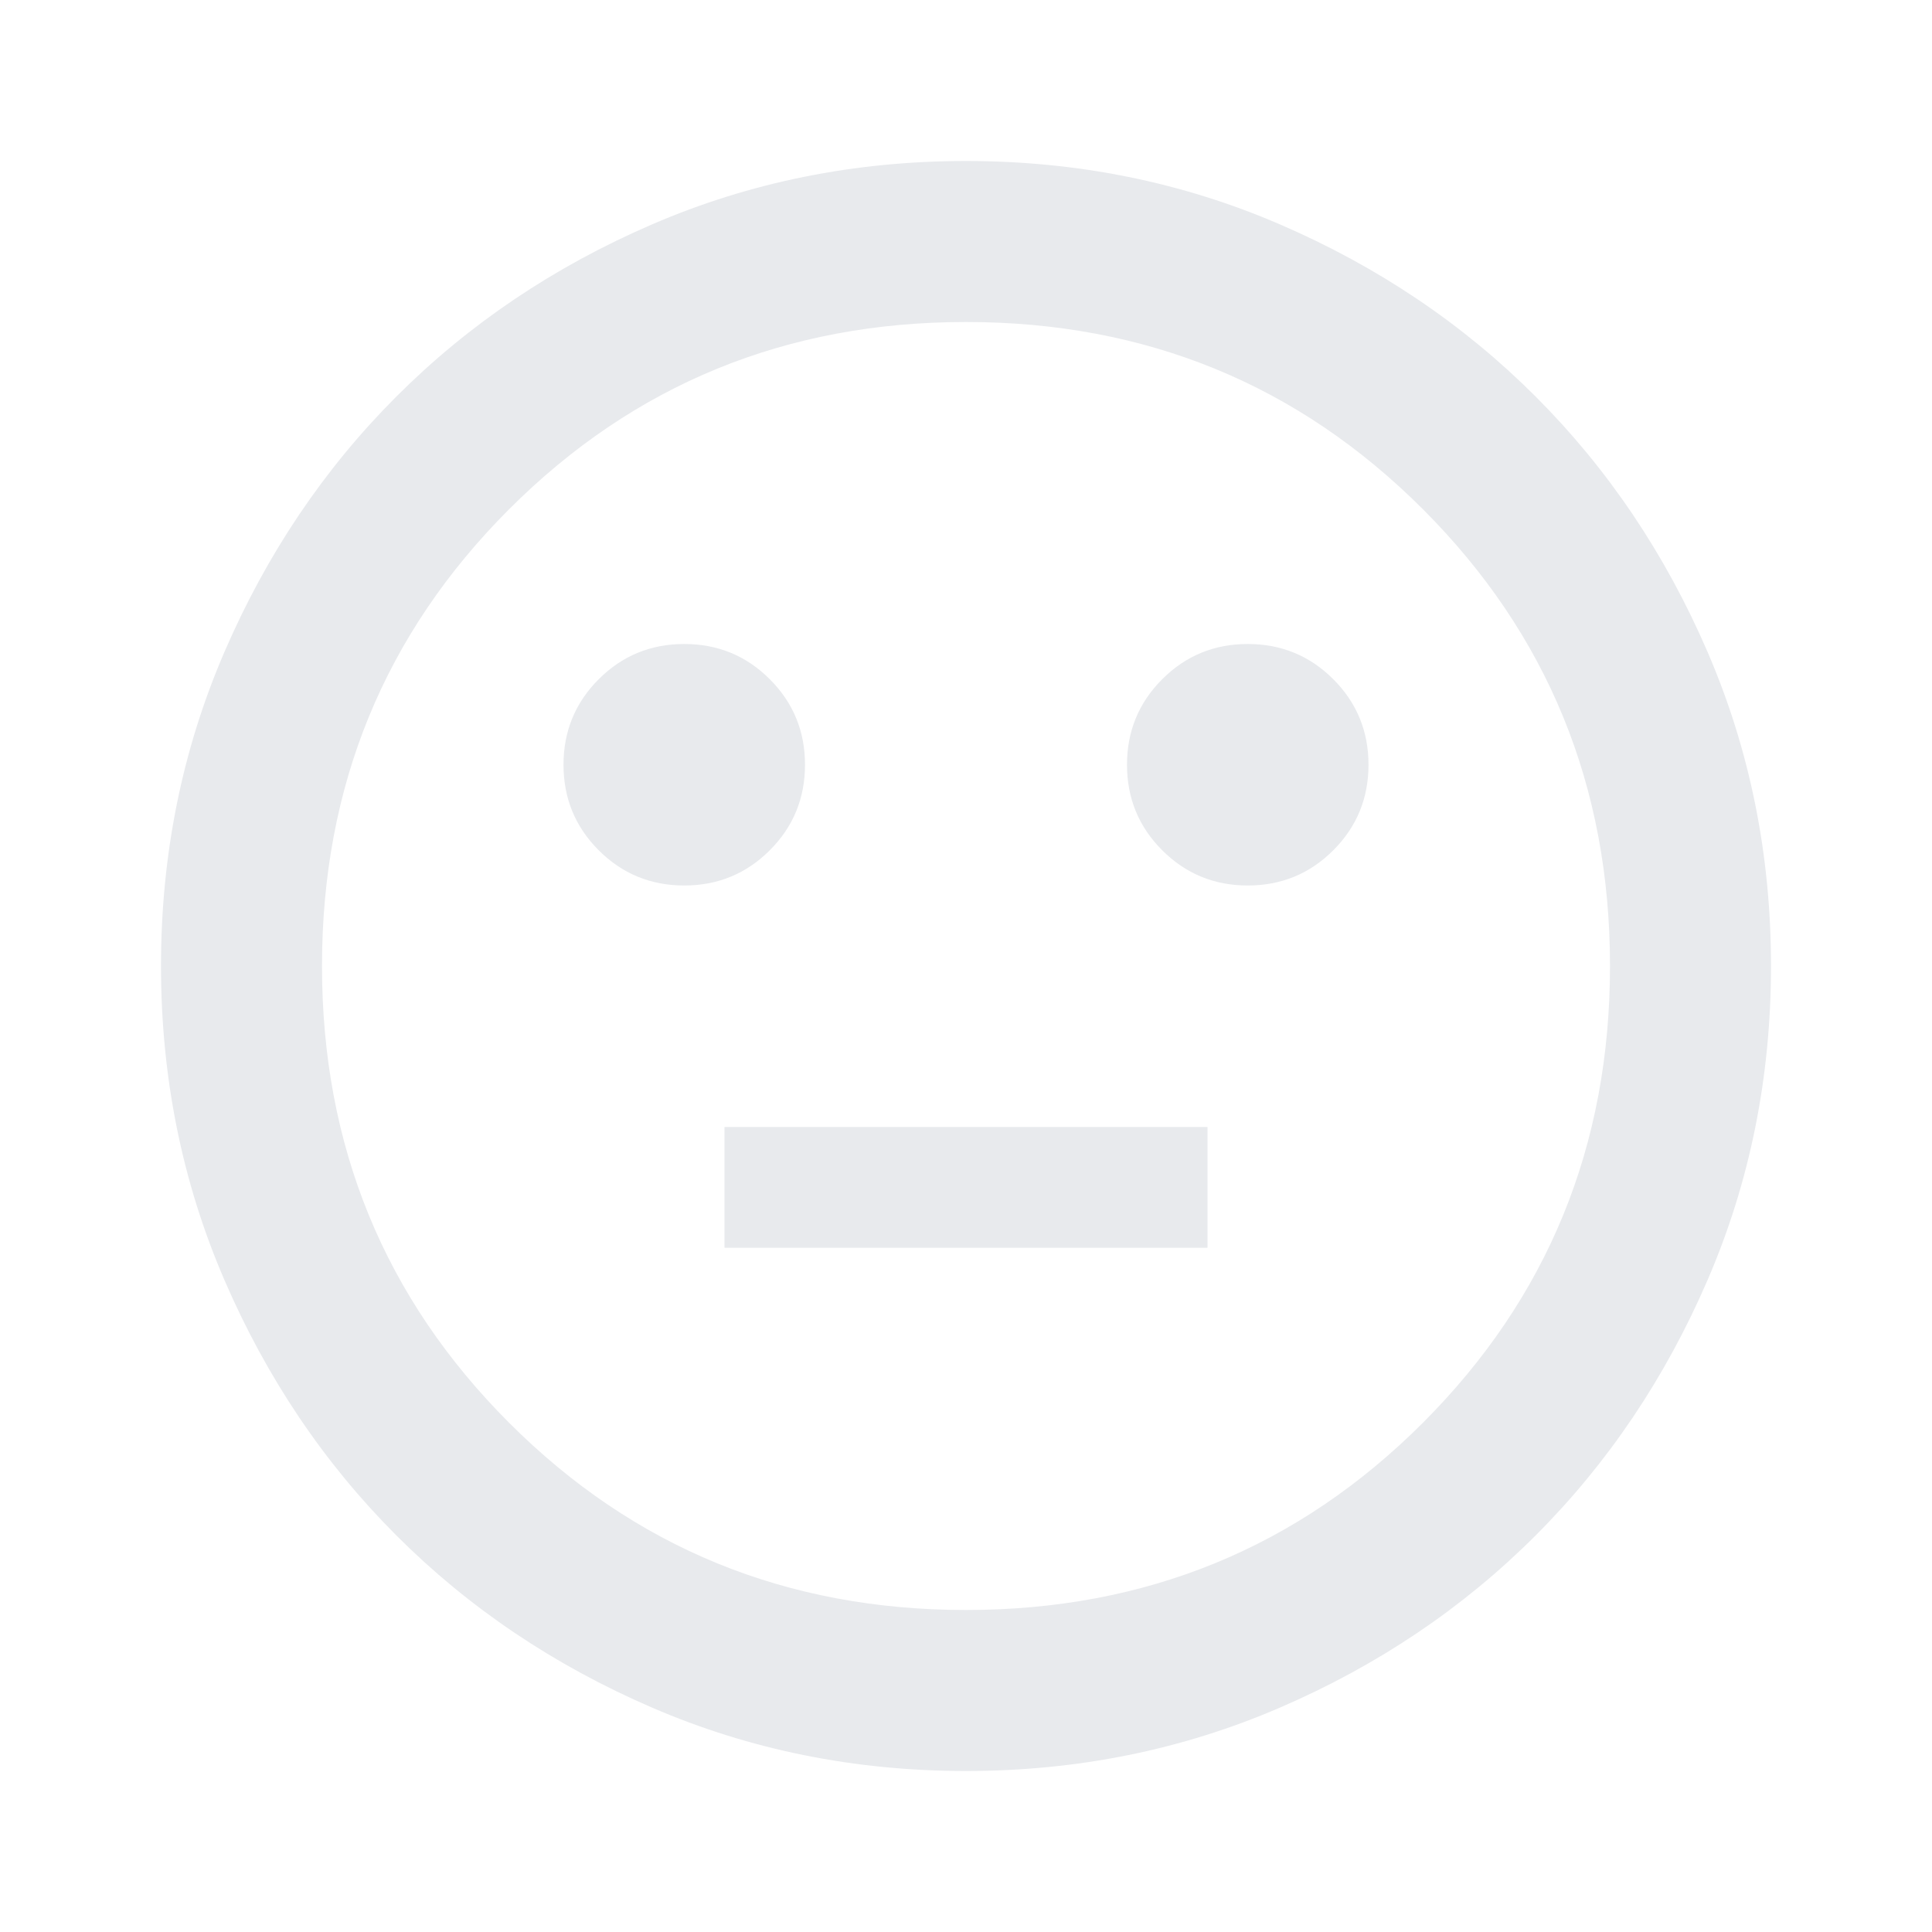
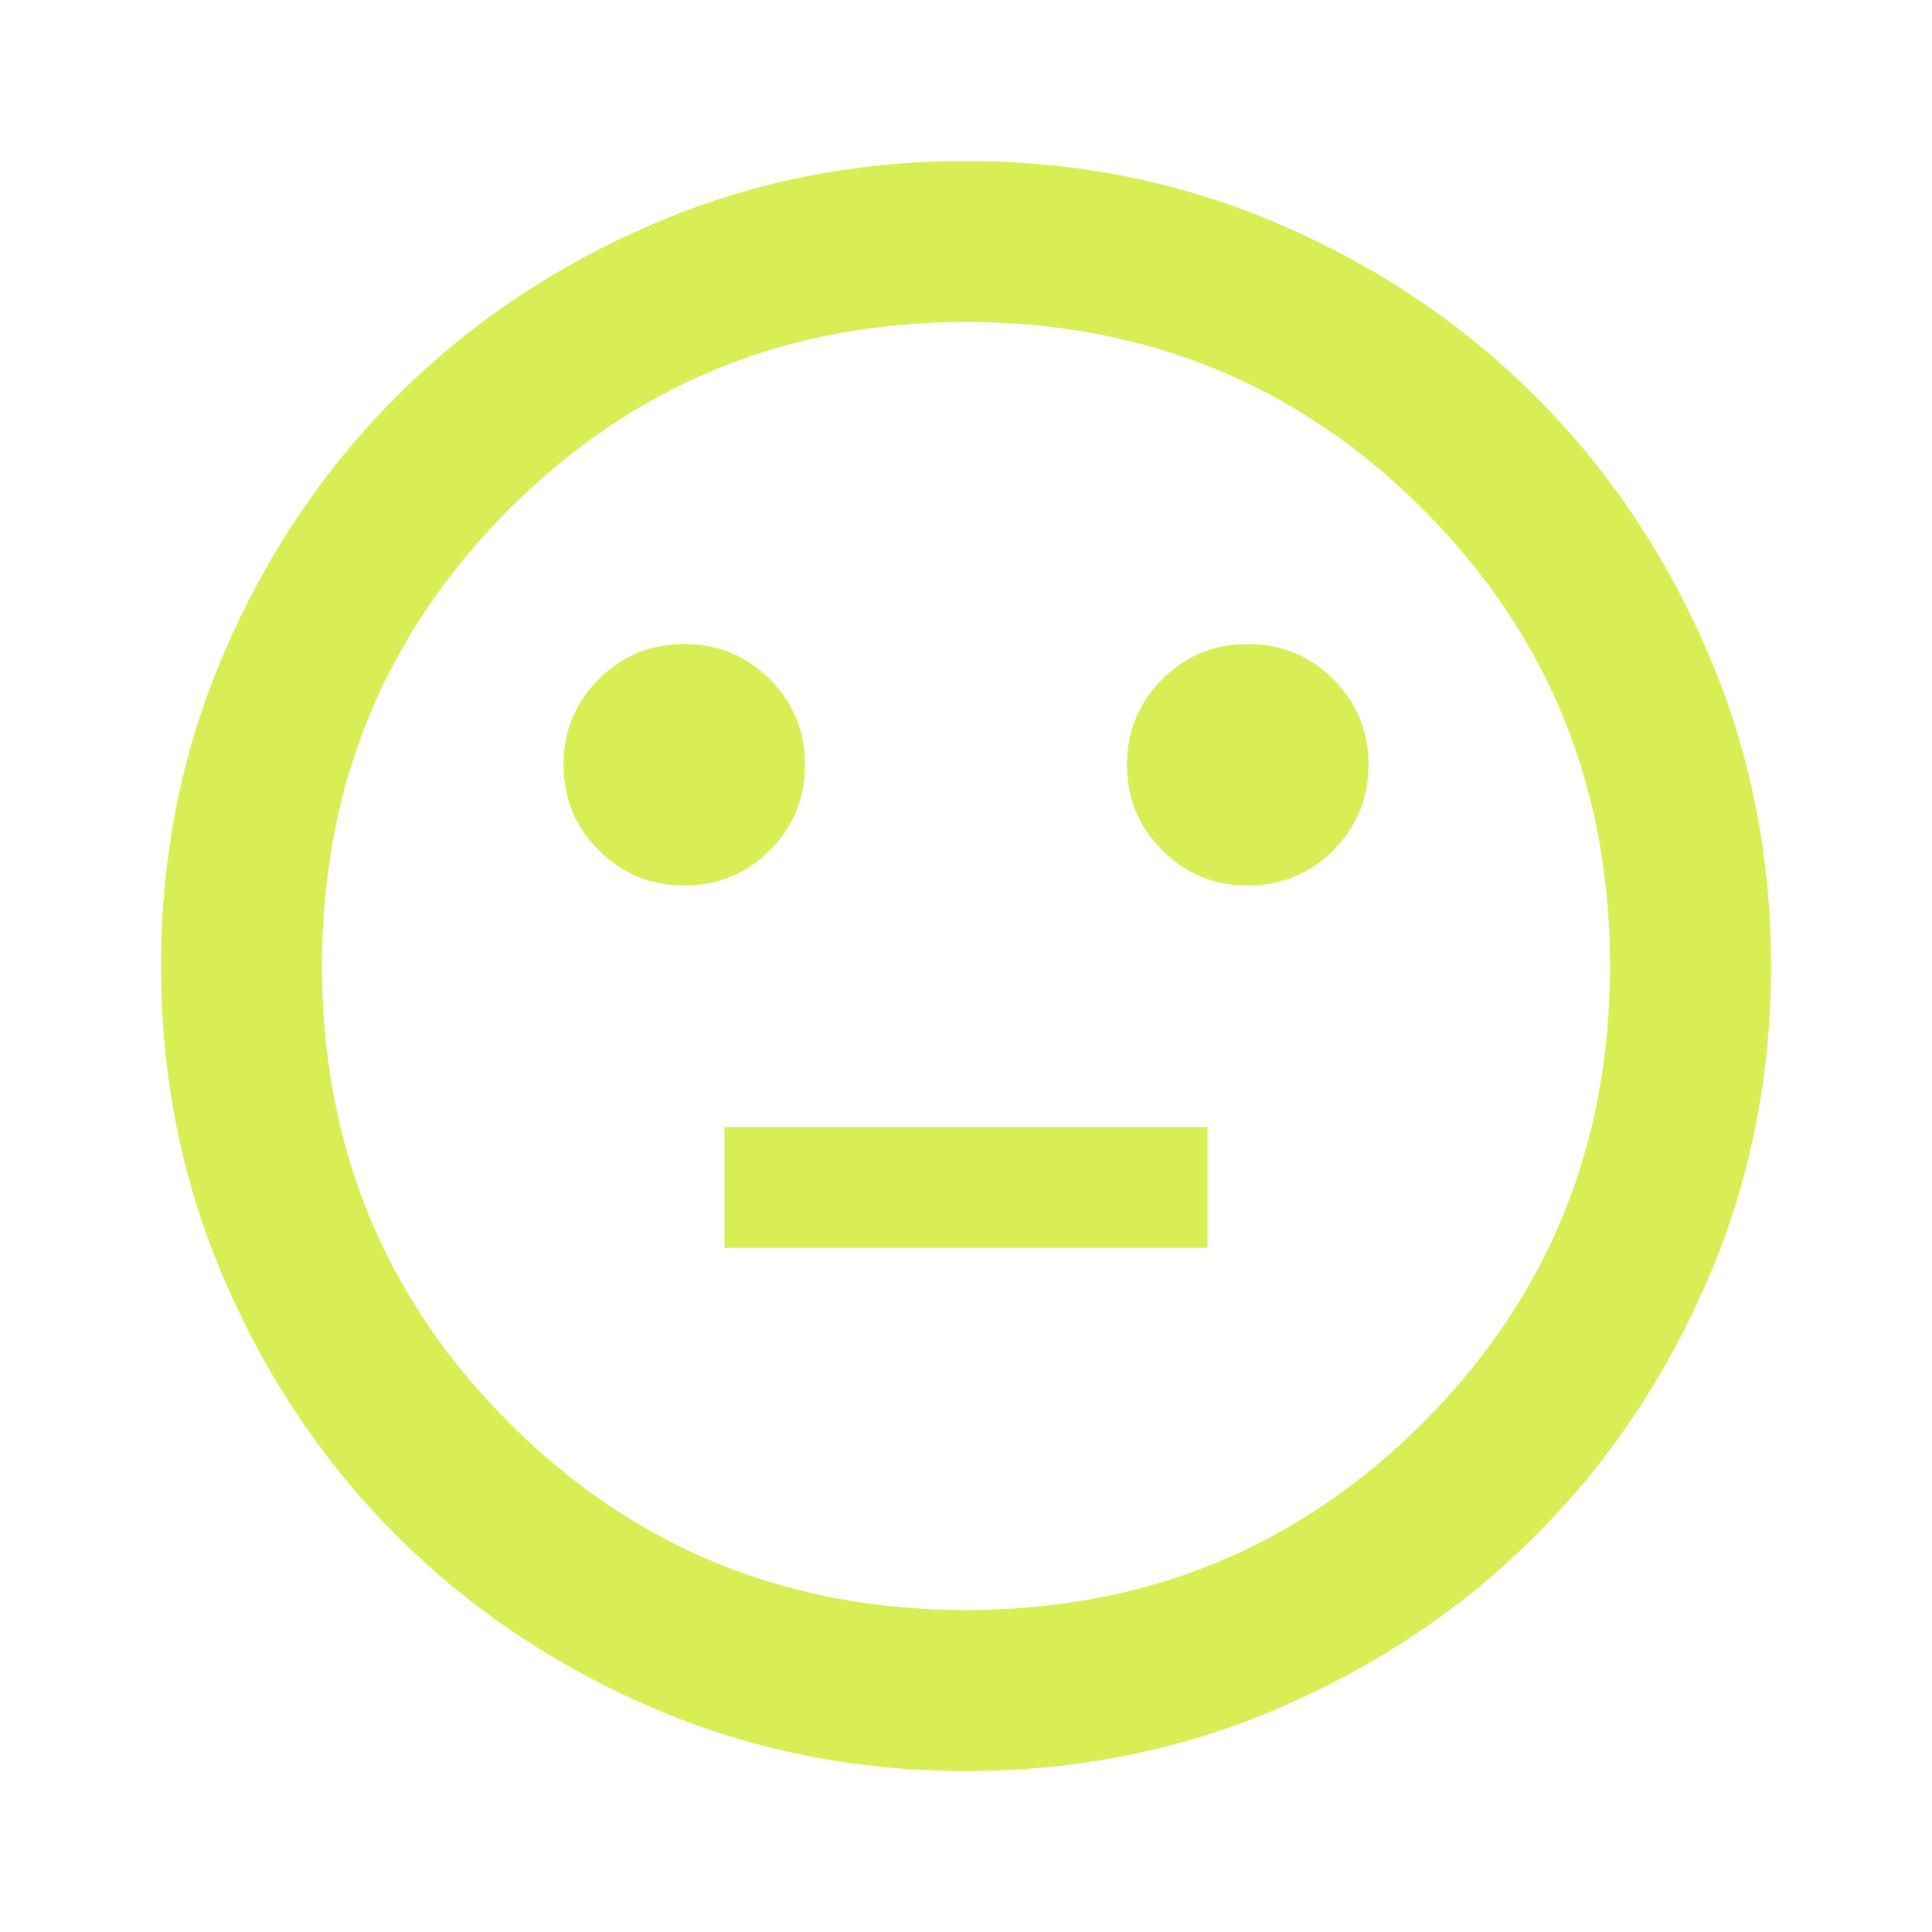
- <svg xmlns="http://www.w3.org/2000/svg" height="24px" viewBox="0 -960 960 960" width="24px" fill="#e8eaed">
+ <svg xmlns="http://www.w3.org/2000/svg" height="24px" viewBox="0 -960 960 960" width="24px" fill="#D9EE55">
  <path d="M620-520q25 0 42.5-17.5T680-580q0-25-17.5-42.5T620-640q-25 0-42.5 17.5T560-580q0 25 17.5 42.5T620-520Zm-280 0q25 0 42.5-17.5T400-580q0-25-17.5-42.5T340-640q-25 0-42.5 17.5T280-580q0 25 17.5 42.5T340-520Zm20 180h240v-60H360v60ZM480-80q-83 0-156-31.5T197-197q-54-54-85.5-127T80-480q0-83 31.5-156T197-763q54-54 127-85.5T480-880q83 0 156 31.5T763-763q54 54 85.5 127T880-480q0 83-31.5 156T763-197q-54 54-127 85.5T480-80Zm0-400Zm0 320q134 0 227-93t93-227q0-134-93-227t-227-93q-134 0-227 93t-93 227q0 134 93 227t227 93Z" />
</svg>
